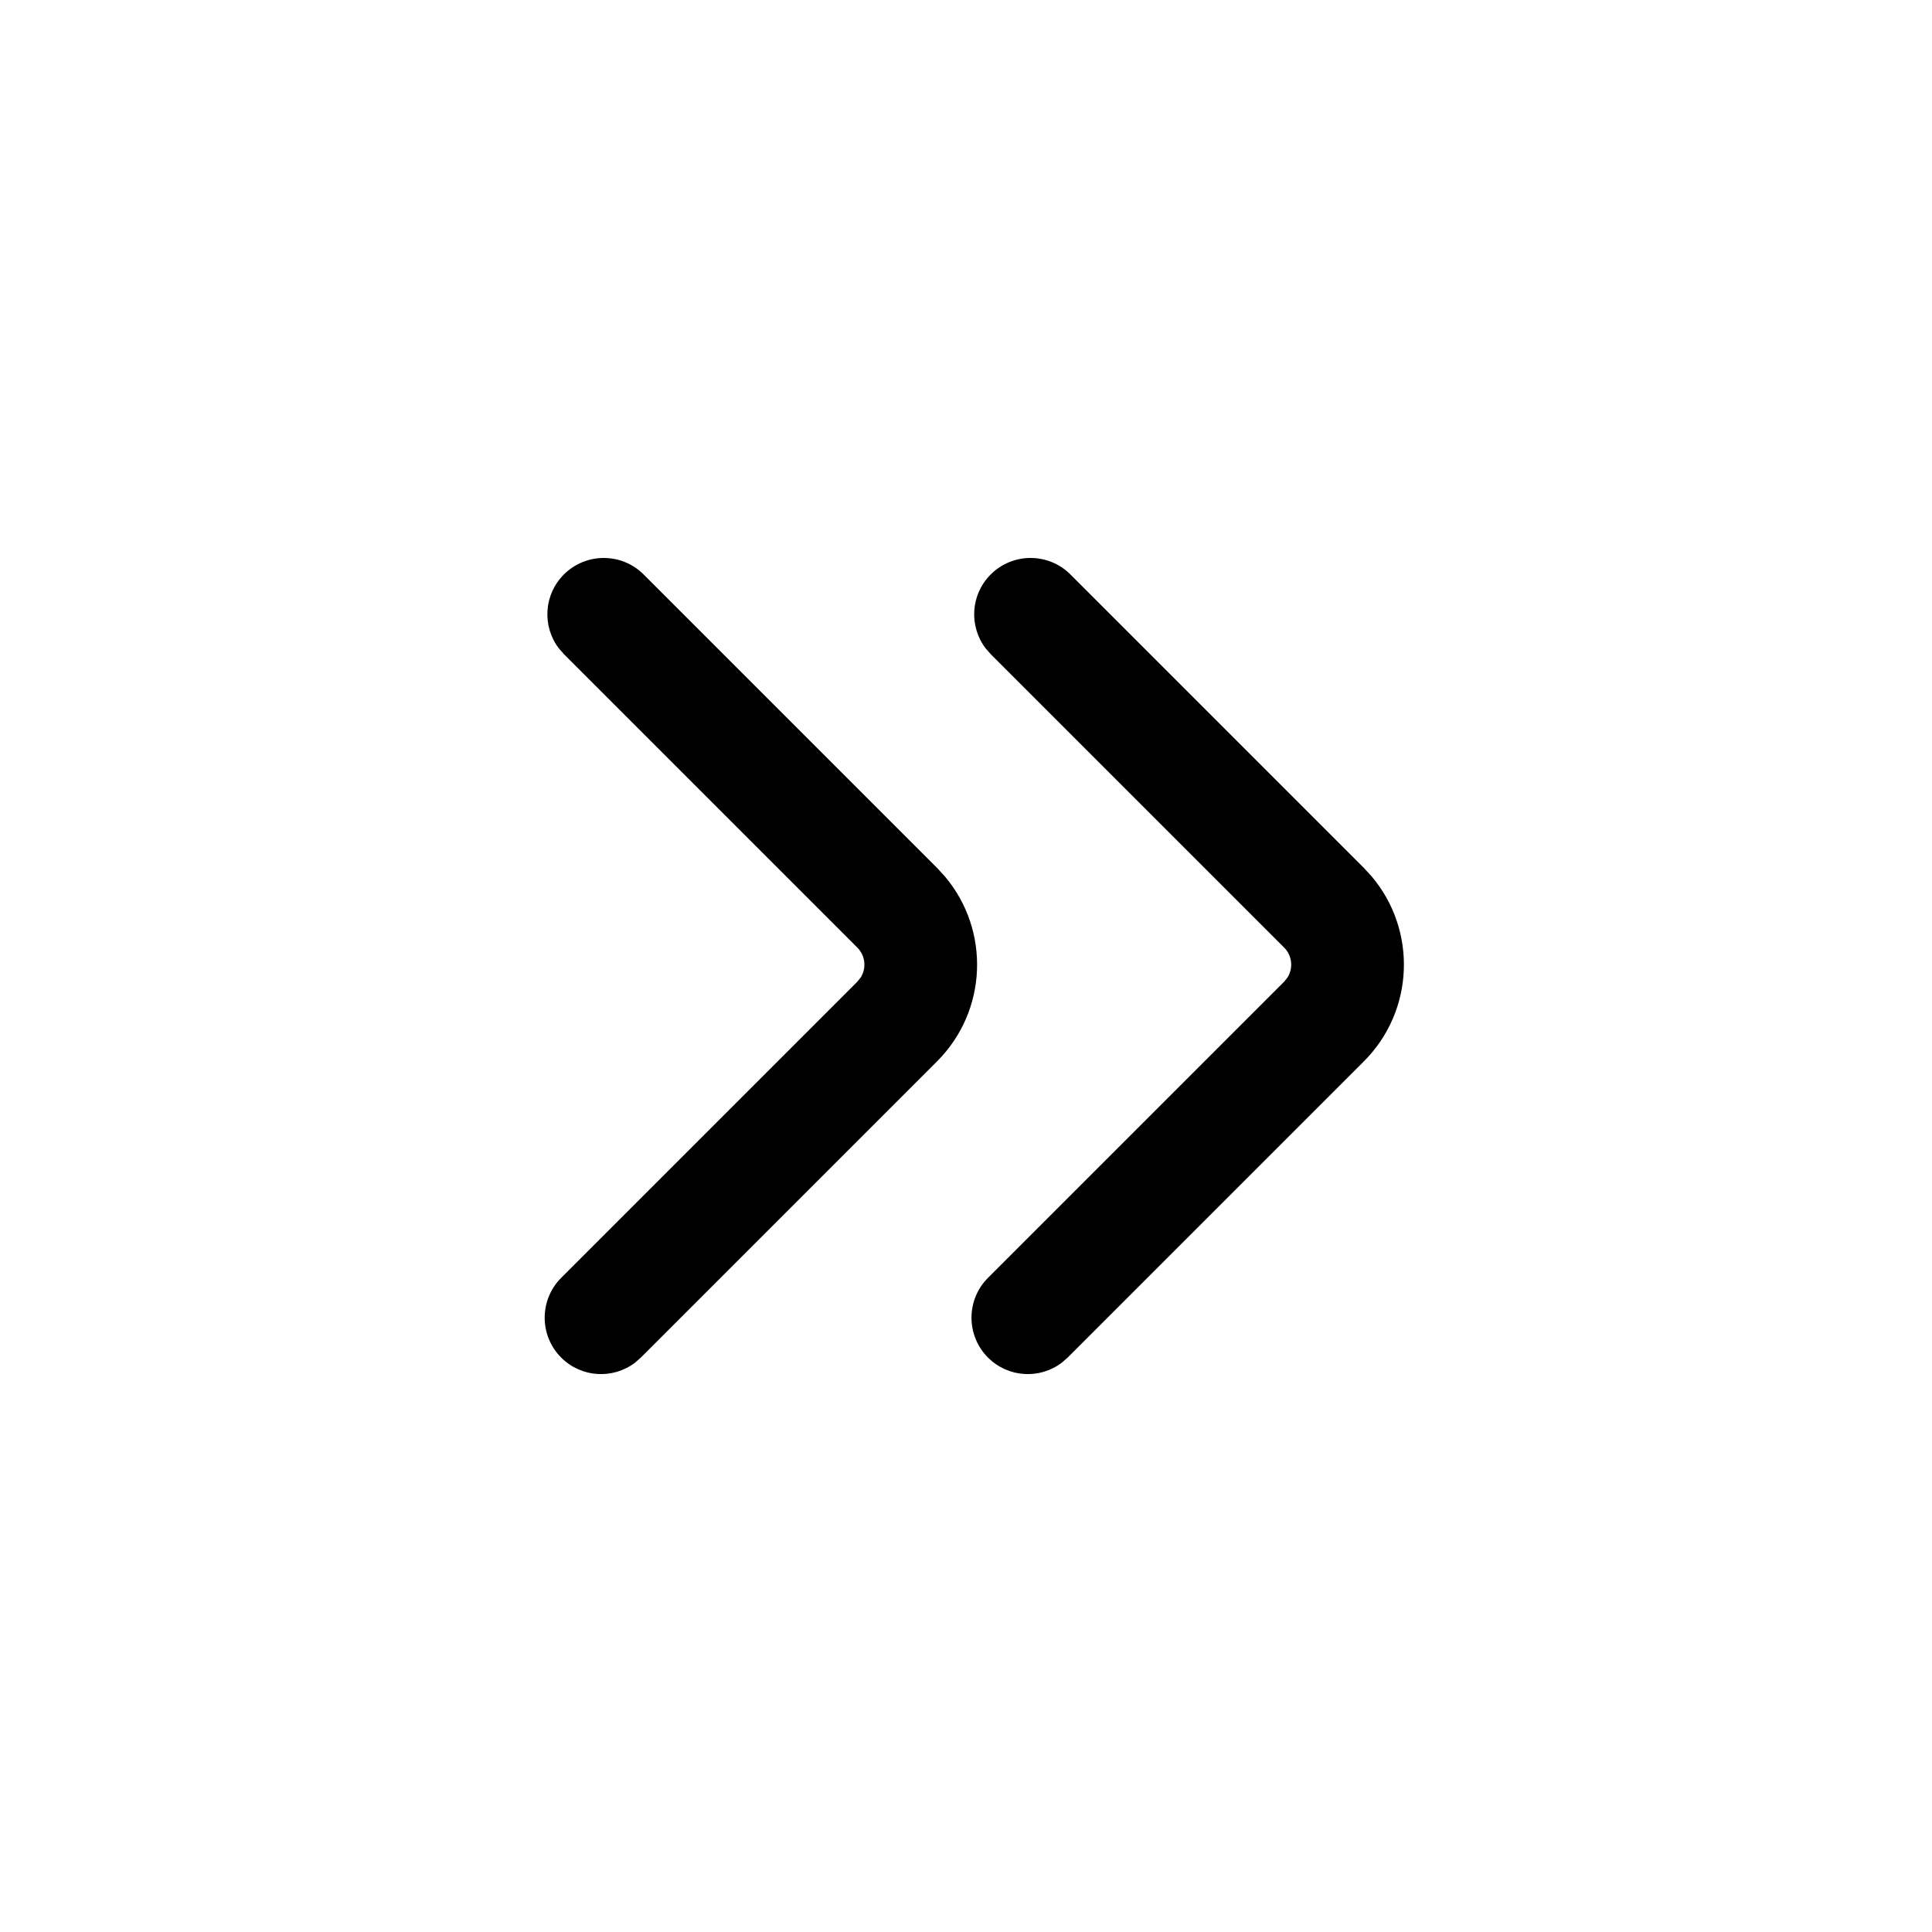
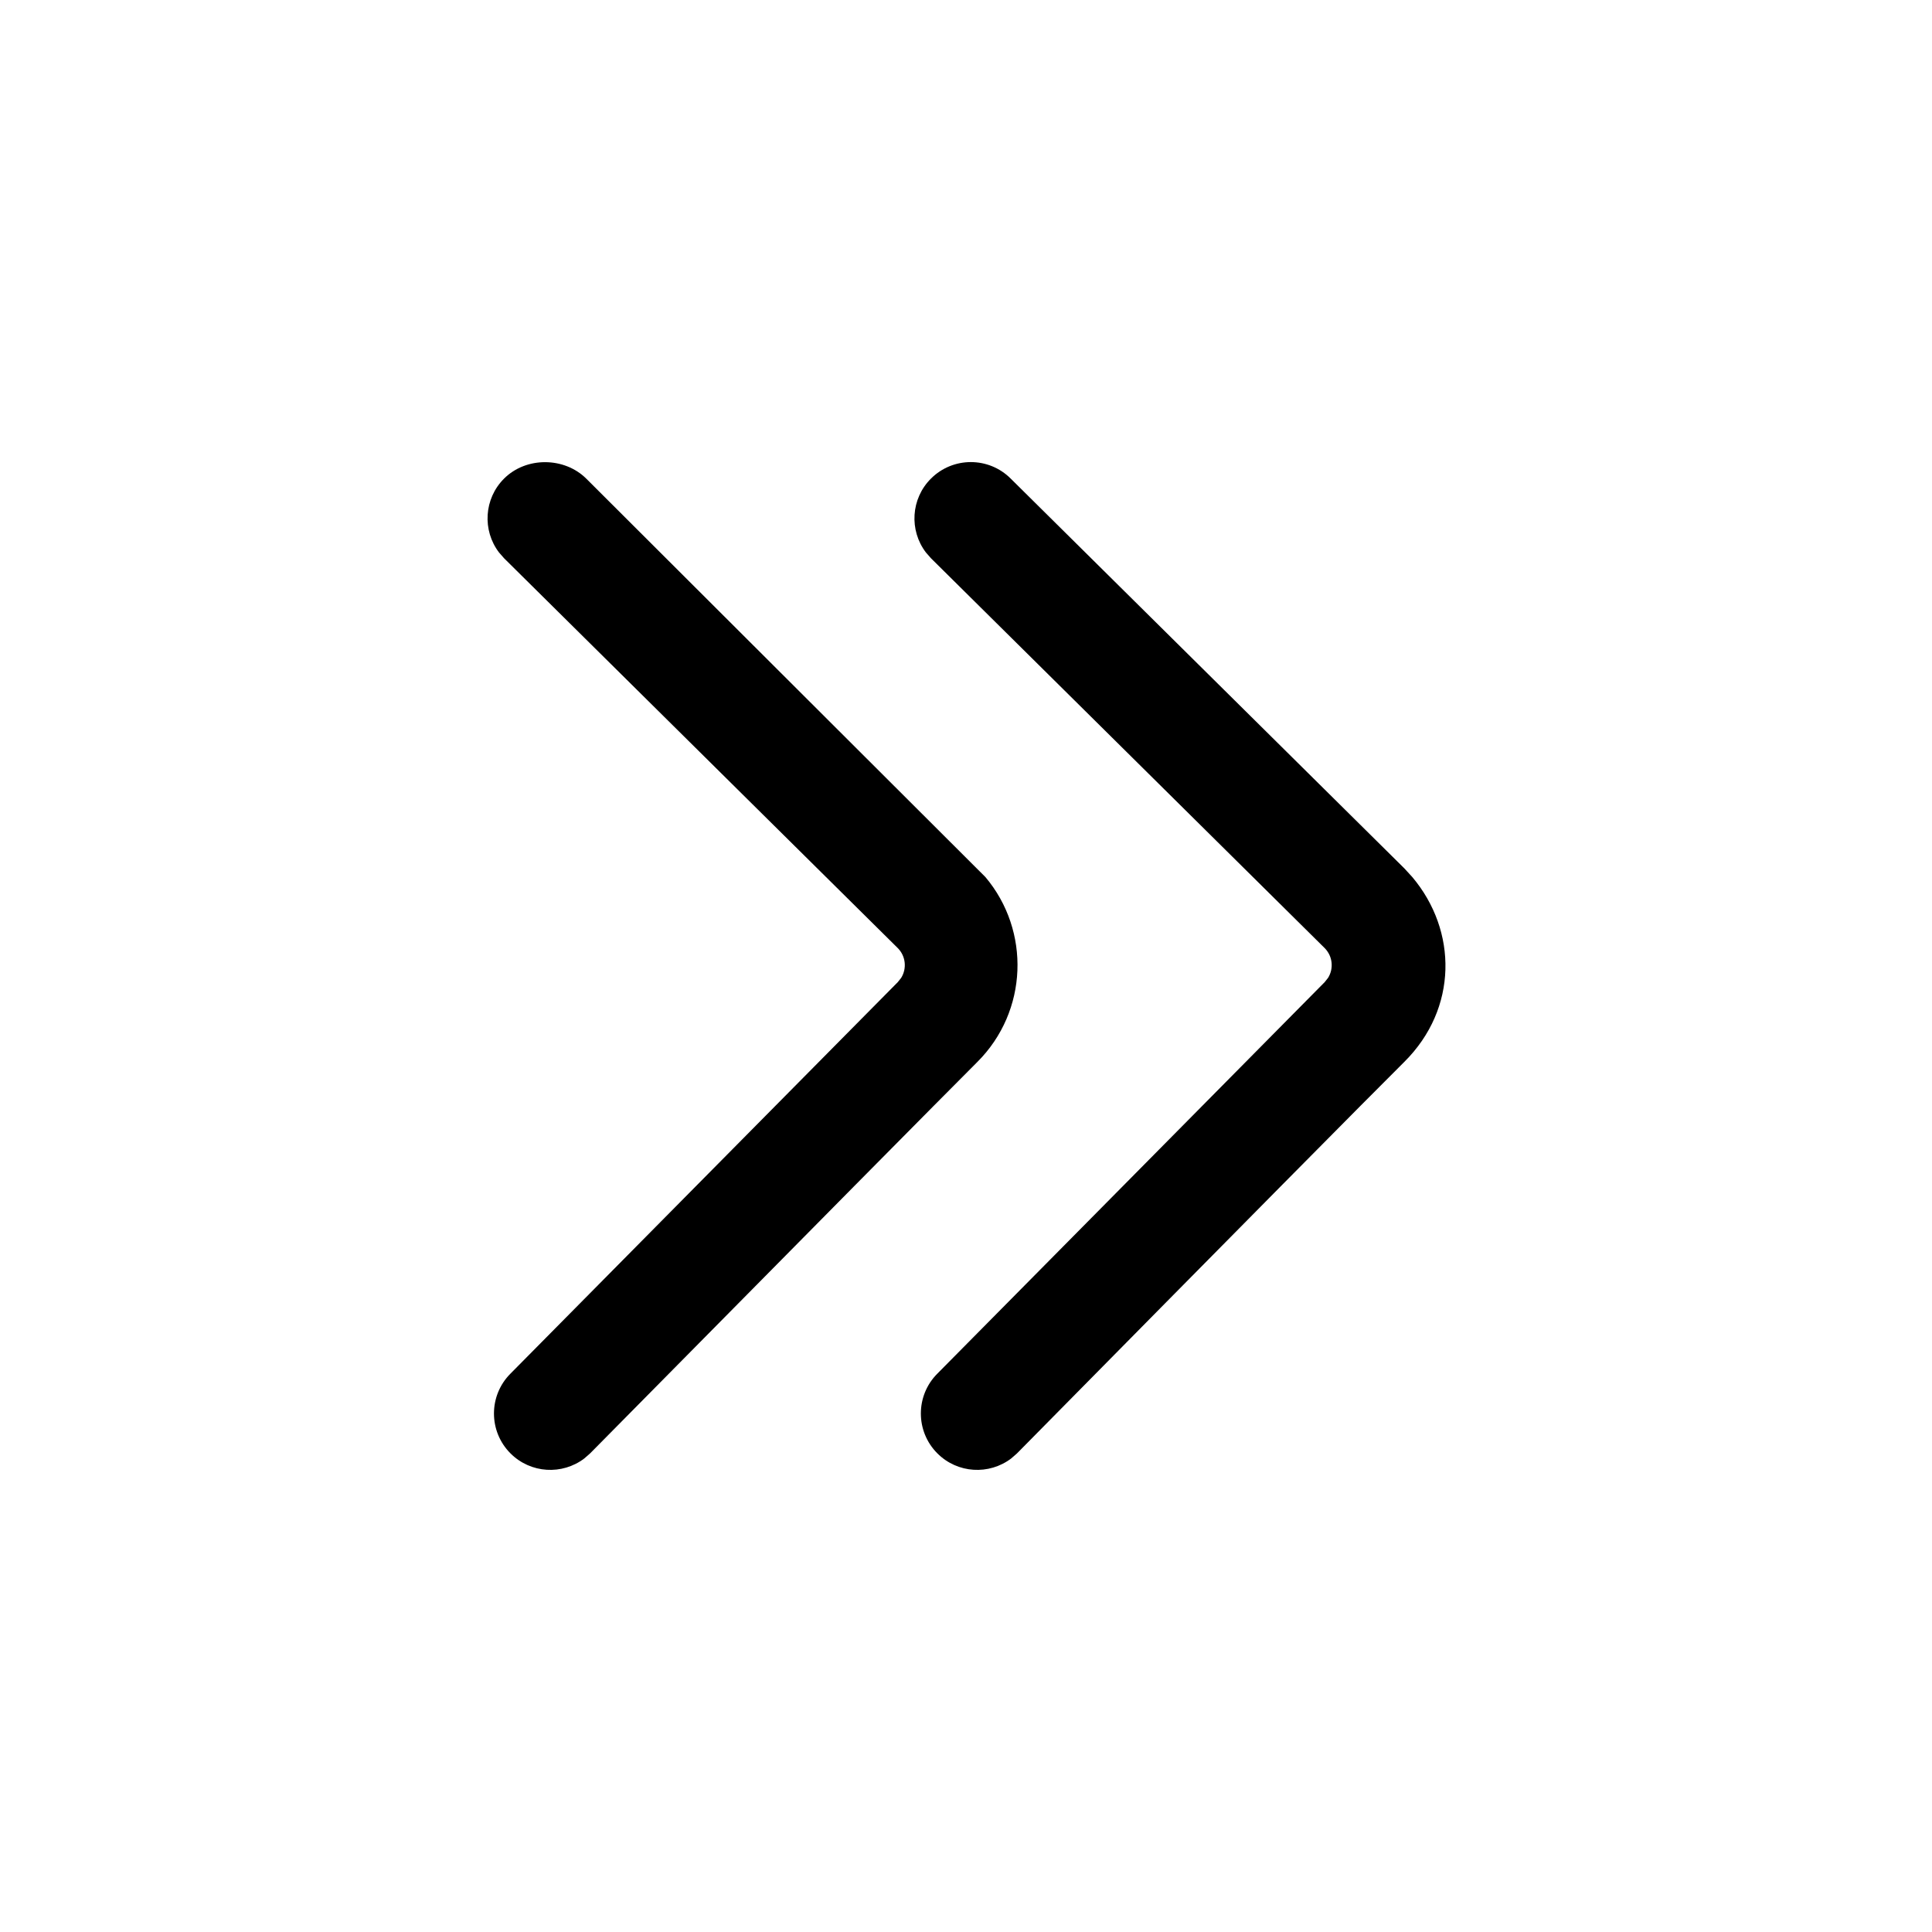
<svg xmlns="http://www.w3.org/2000/svg" version="1.1" width="24" height="24" viewBox="0 0 24 24">
-   <path d="M7.005 7.136c0.273-0.273 0.717-0.273 0.99 0v0l3.645 3.645 0.099 0.108c0.563 0.668 0.53 1.667-0.099 2.296v0l-3.679 3.679-0.072 0.063c-0.274 0.209-0.668 0.188-0.918-0.063-0.273-0.273-0.273-0.717 0-0.99v0l3.679-3.679 0.043-0.054c0.072-0.116 0.057-0.27-0.043-0.37v0l-3.645-3.645-0.063-0.072c-0.209-0.274-0.188-0.668 0.063-0.918zM12.307 7.136c0.273-0.273 0.717-0.273 0.99 0v0l3.645 3.645 0.099 0.108c0.563 0.668 0.53 1.667-0.099 2.296v0l-3.679 3.679-0.072 0.063c-0.274 0.209-0.668 0.188-0.918-0.063-0.273-0.273-0.273-0.717 0-0.99v0l3.679-3.679 0.043-0.054c0.072-0.116 0.057-0.27-0.043-0.37v0l-3.645-3.645-0.063-0.072c-0.209-0.274-0.188-0.668 0.063-0.918z" />
+   <path d="M6.262 5.945c0.273-0.273 0.748-0.271 1.022 0.002v0l4.957 4.948c0.563 0.668 0.53 1.667-0.099 2.296-0.419 0.419-2.023 2.040-4.811 4.863v0l-0.072 0.063c-0.274 0.209-0.668 0.188-0.918-0.063-0.273-0.273-0.273-0.717 0-0.99v0l4.811-4.863 0.043-0.054c0.072-0.116 0.057-0.27-0.043-0.37v0l-4.89-4.842-0.063-0.072c-0.209-0.274-0.188-0.668 0.063-0.918zM11.565 5.945c0.273-0.273 0.717-0.273 0.99 0v0l4.89 4.842 0.099 0.108c0.563 0.668 0.567 1.634-0.099 2.296-0.444 0.441-2.048 2.062-4.811 4.863v0l-0.072 0.063c-0.274 0.209-0.668 0.188-0.918-0.063-0.273-0.273-0.273-0.717 0-0.99v0l4.811-4.863 0.043-0.054c0.072-0.116 0.057-0.27-0.043-0.37v0l-4.89-4.842-0.063-0.072c-0.209-0.274-0.188-0.668 0.063-0.918z" />
</svg>
